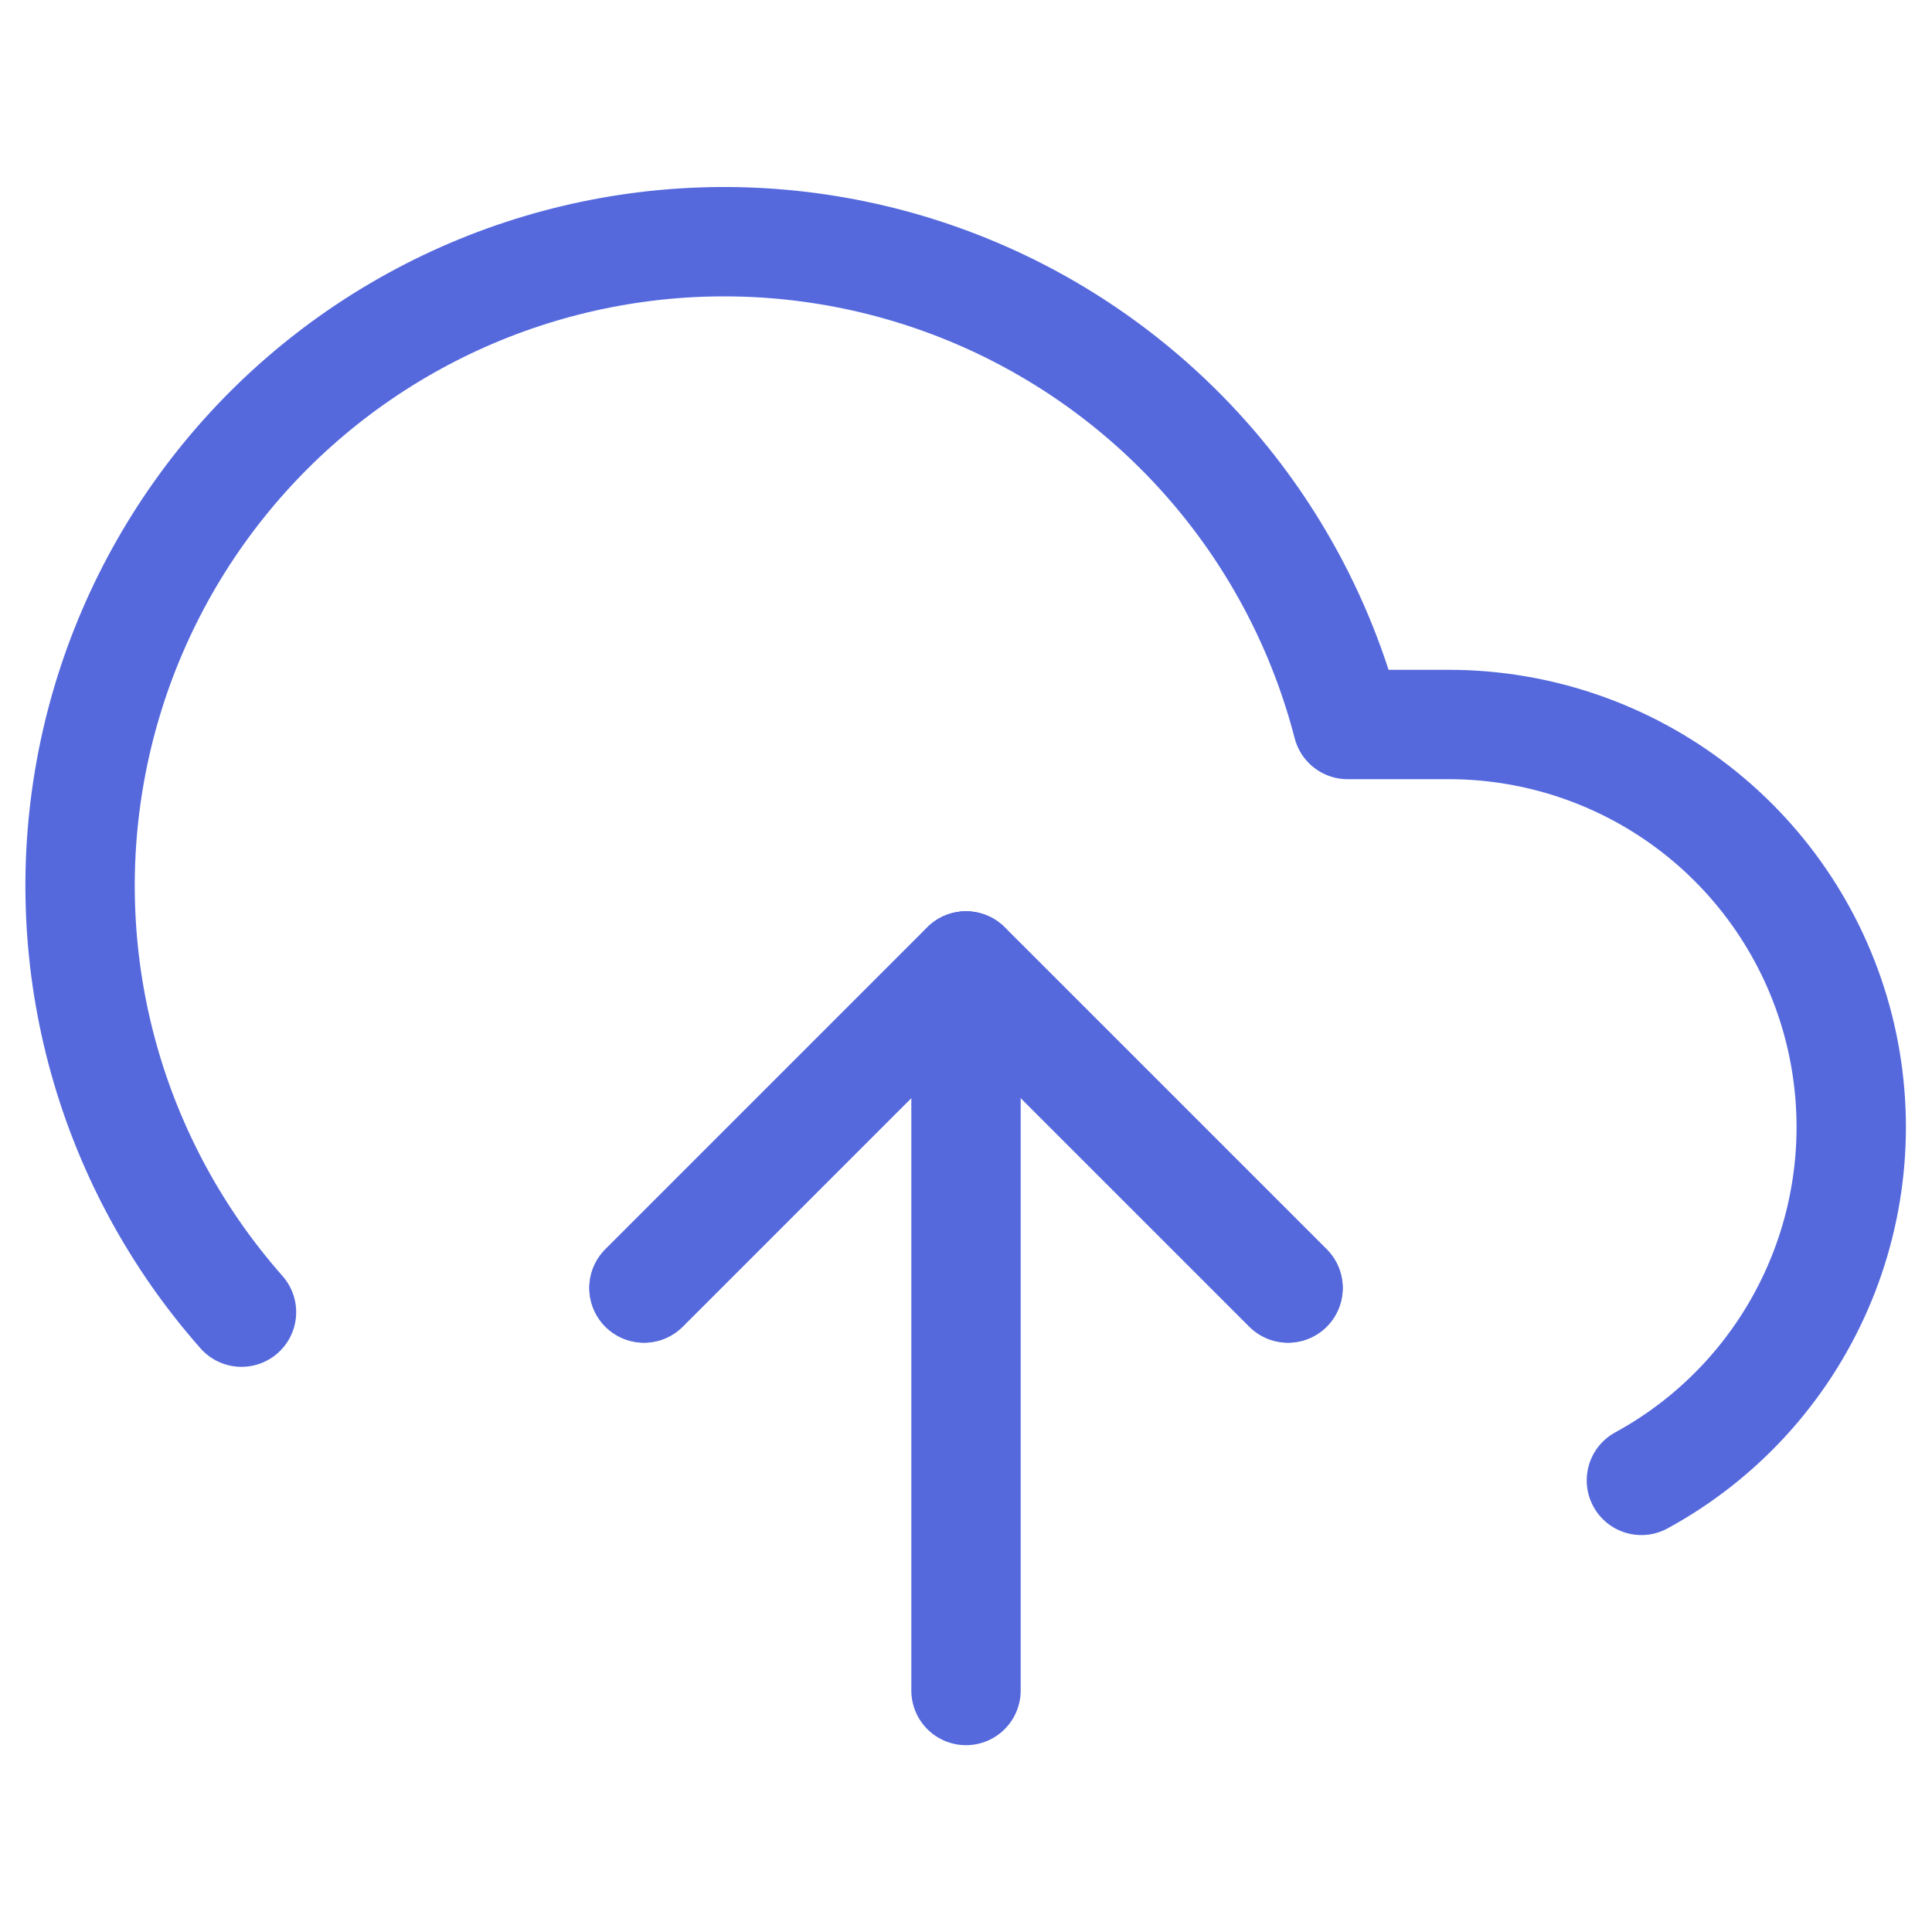
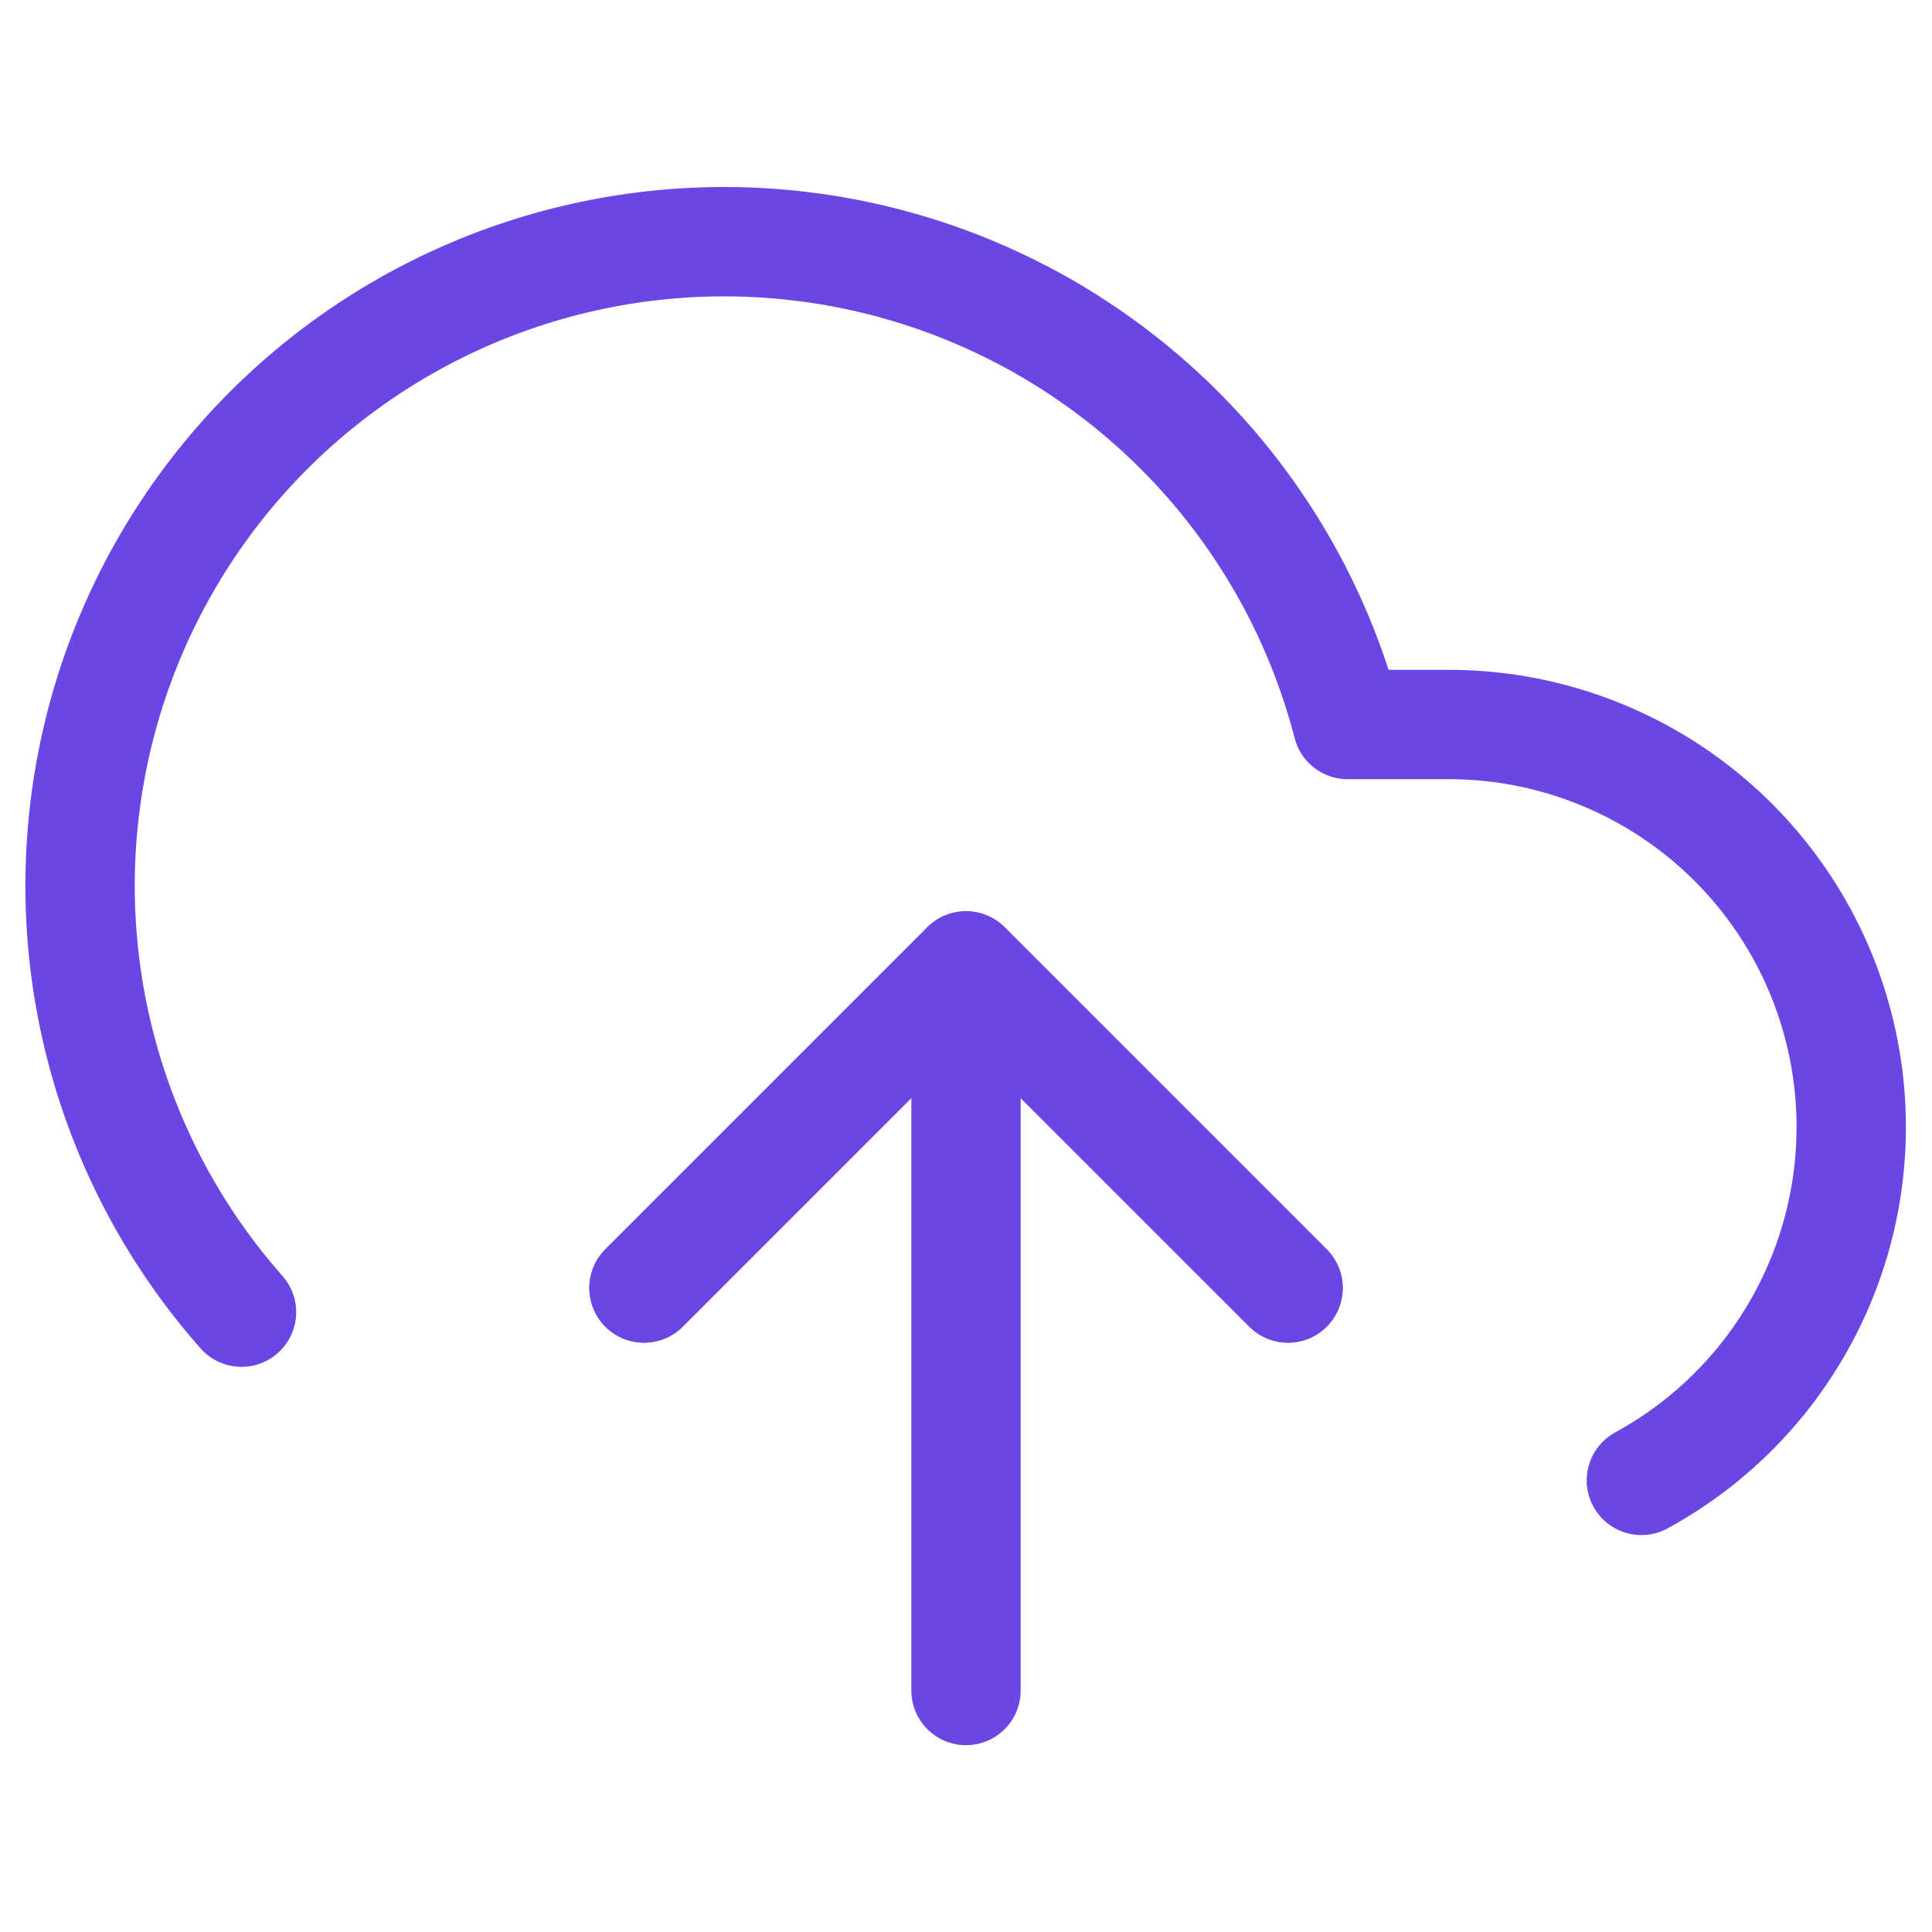
<svg xmlns="http://www.w3.org/2000/svg" width="53" height="53" viewBox="0 0 53 53" fill="none">
  <g id="feather:upload-cloud">
    <g id="Group">
-       <path id="Vector" d="M35.334 35.333L26.5 26.5L17.667 35.333" stroke="#5569DD" stroke-width="3" stroke-linecap="round" stroke-linejoin="round" />
-       <path id="Vector_2" d="M26.5 26.5V46.375" stroke="#5569DD" stroke-width="3" stroke-linecap="round" stroke-linejoin="round" />
-       <path id="Vector_3" d="M45.028 40.611C47.182 39.437 48.883 37.579 49.864 35.33C50.845 33.082 51.048 30.57 50.443 28.193C49.838 25.816 48.459 23.708 46.522 22.201C44.586 20.695 42.203 19.877 39.75 19.875H36.968C36.299 17.29 35.053 14.889 33.324 12.855C31.594 10.82 29.426 9.204 26.982 8.128C24.538 7.052 21.882 6.544 19.213 6.642C16.544 6.741 13.933 7.443 11.575 8.696C9.216 9.949 7.173 11.72 5.598 13.876C4.022 16.033 2.956 18.518 2.48 21.146C2.004 23.773 2.129 26.475 2.847 29.047C3.565 31.619 4.857 33.995 6.625 35.996" stroke="#5569DD" stroke-width="3" stroke-linecap="round" stroke-linejoin="round" />
-       <path id="Vector_4" d="M35.334 35.333L26.5 26.5L17.667 35.333" stroke="#5569DD" stroke-width="3" stroke-linecap="round" stroke-linejoin="round" />
+       <path id="Vector" d="M35.334 35.333L26.5 26.5L17.667 35.333" stroke="#6b46e5" stroke-width="3" stroke-linecap="round" stroke-linejoin="round" />
+       <path id="Vector_2" d="M26.5 26.5V46.375" stroke="#6b46e5" stroke-width="3" stroke-linecap="round" stroke-linejoin="round" />
+       <path id="Vector_3" d="M45.028 40.611C47.182 39.437 48.883 37.579 49.864 35.33C50.845 33.082 51.048 30.57 50.443 28.193C49.838 25.816 48.459 23.708 46.522 22.201C44.586 20.695 42.203 19.877 39.75 19.875H36.968C36.299 17.29 35.053 14.889 33.324 12.855C31.594 10.82 29.426 9.204 26.982 8.128C24.538 7.052 21.882 6.544 19.213 6.642C16.544 6.741 13.933 7.443 11.575 8.696C9.216 9.949 7.173 11.72 5.598 13.876C4.022 16.033 2.956 18.518 2.48 21.146C2.004 23.773 2.129 26.475 2.847 29.047C3.565 31.619 4.857 33.995 6.625 35.996" stroke="#6b46e5" stroke-width="3" stroke-linecap="round" stroke-linejoin="round" />
+       <path id="Vector_4" d="M35.334 35.333L26.5 26.5L17.667 35.333" stroke="#6b46e5" stroke-width="3" stroke-linecap="round" stroke-linejoin="round" />
    </g>
  </g>
</svg>
